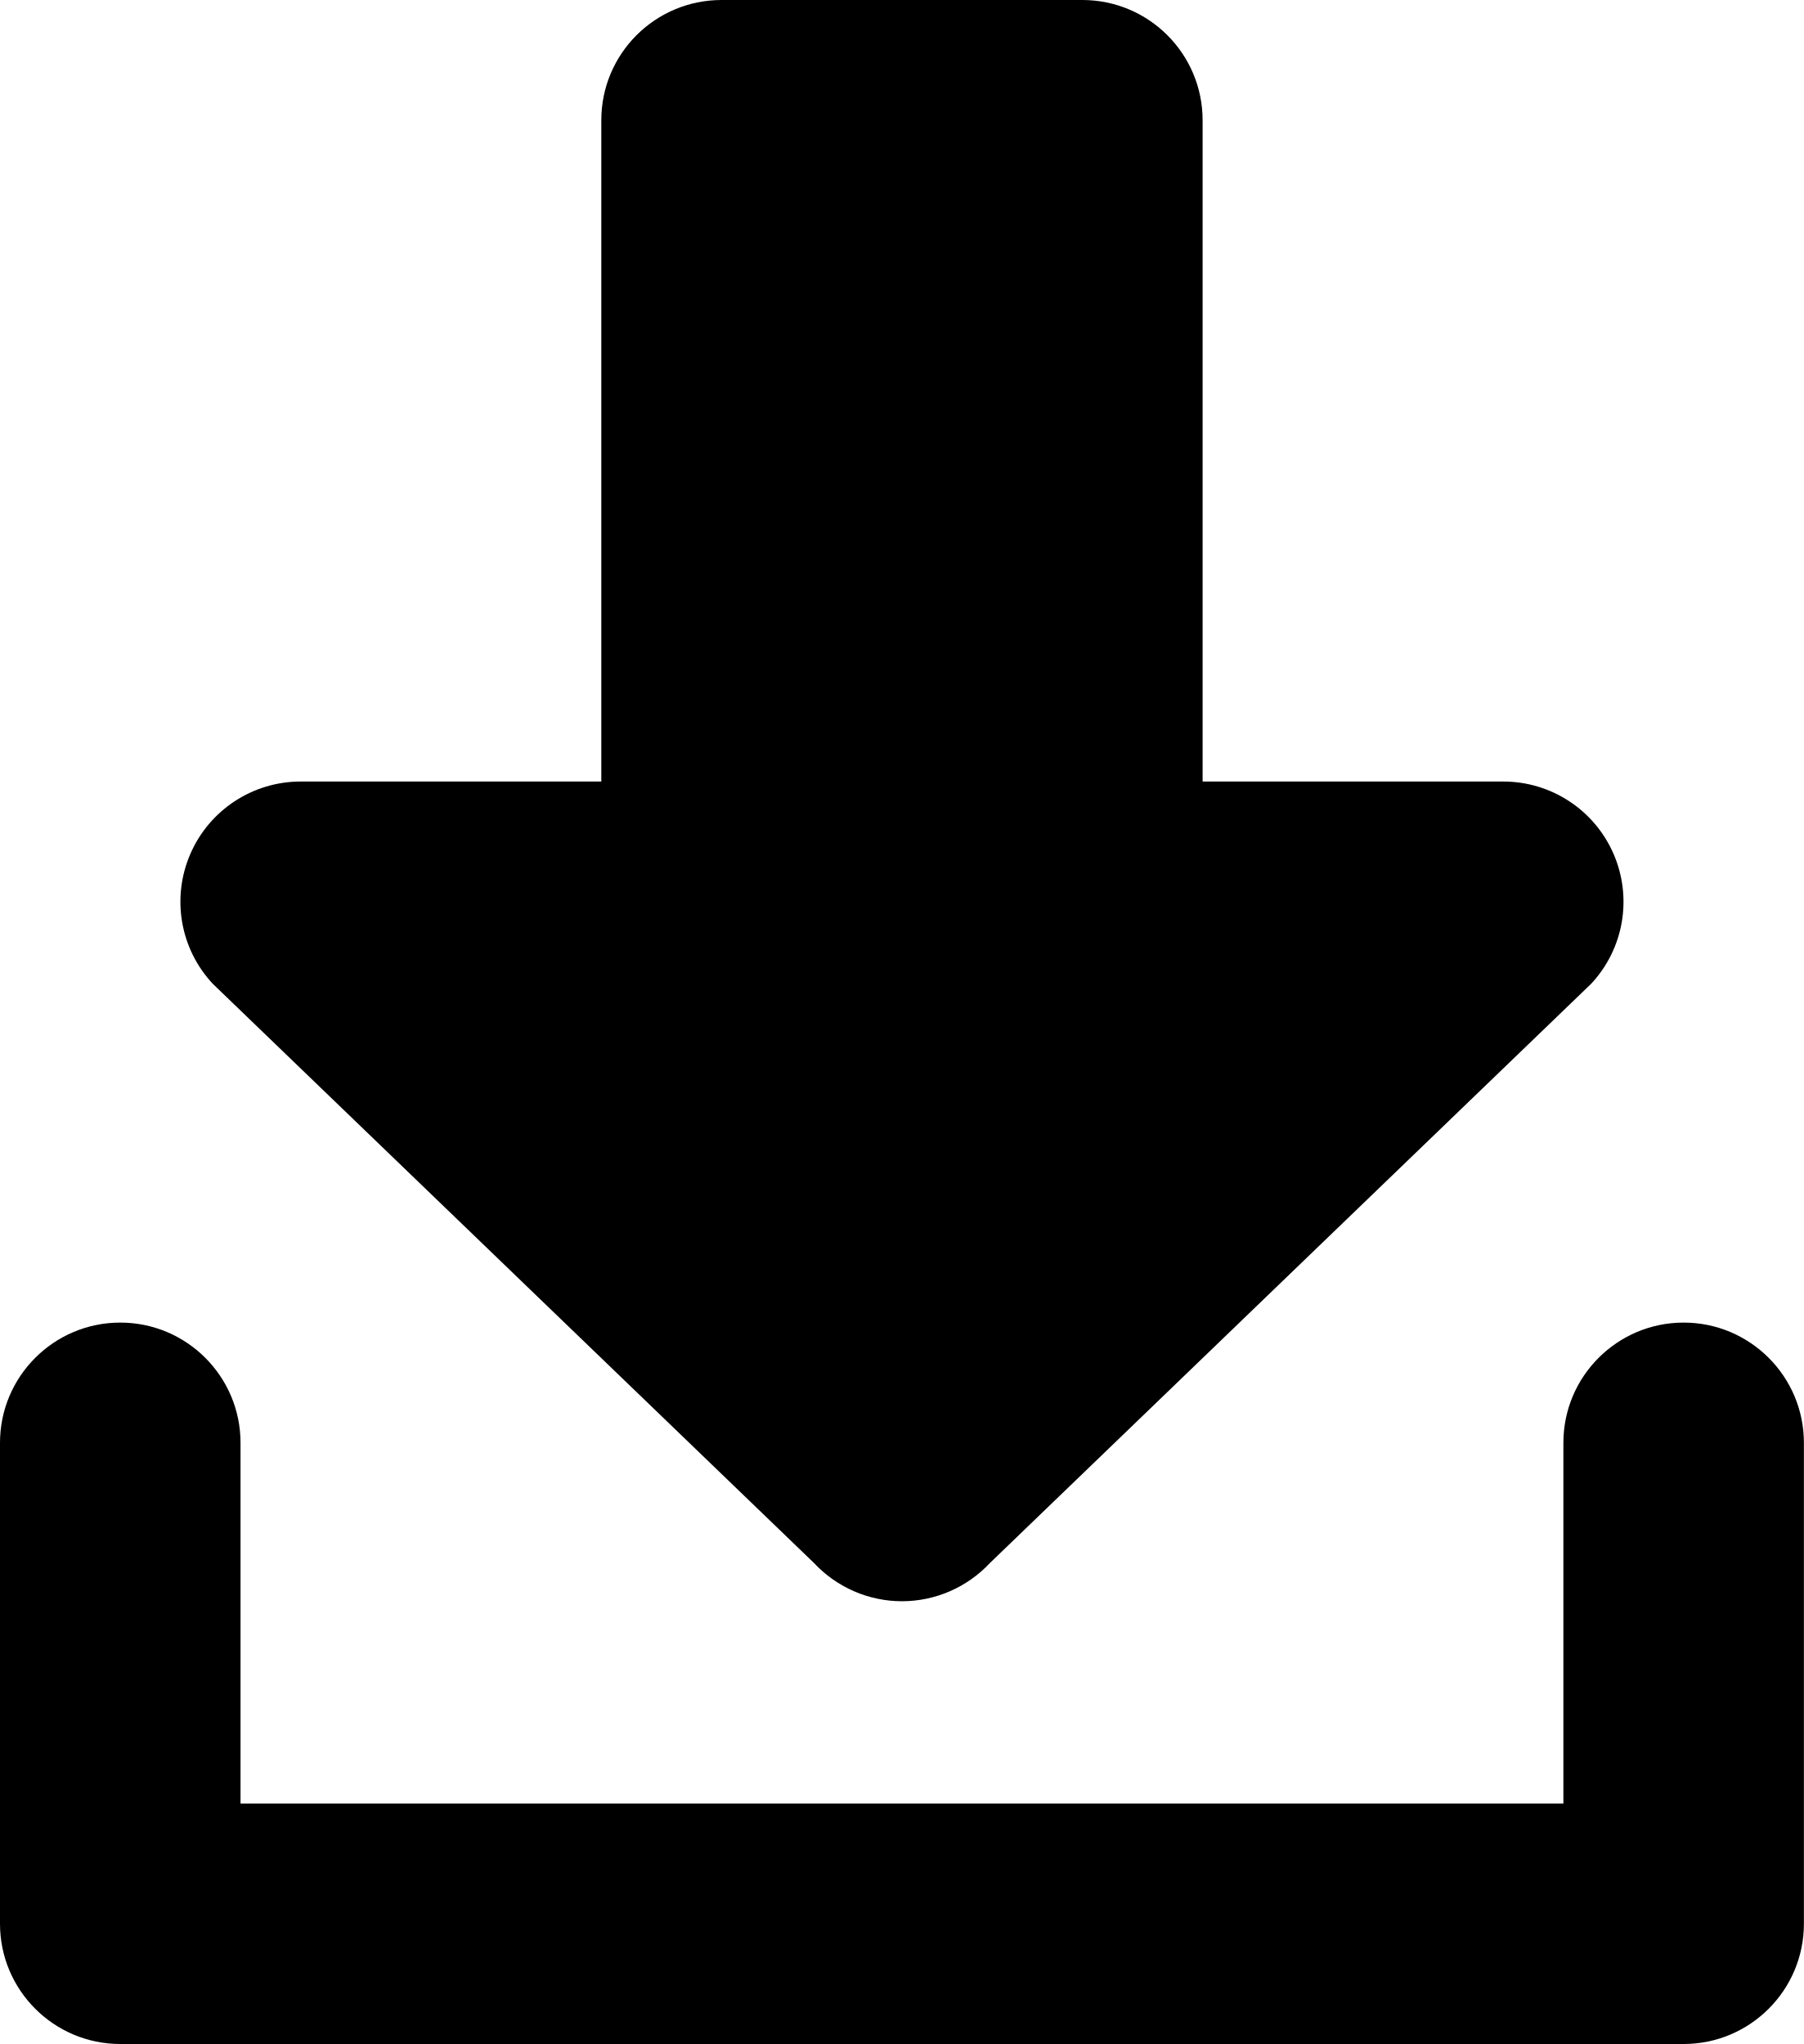
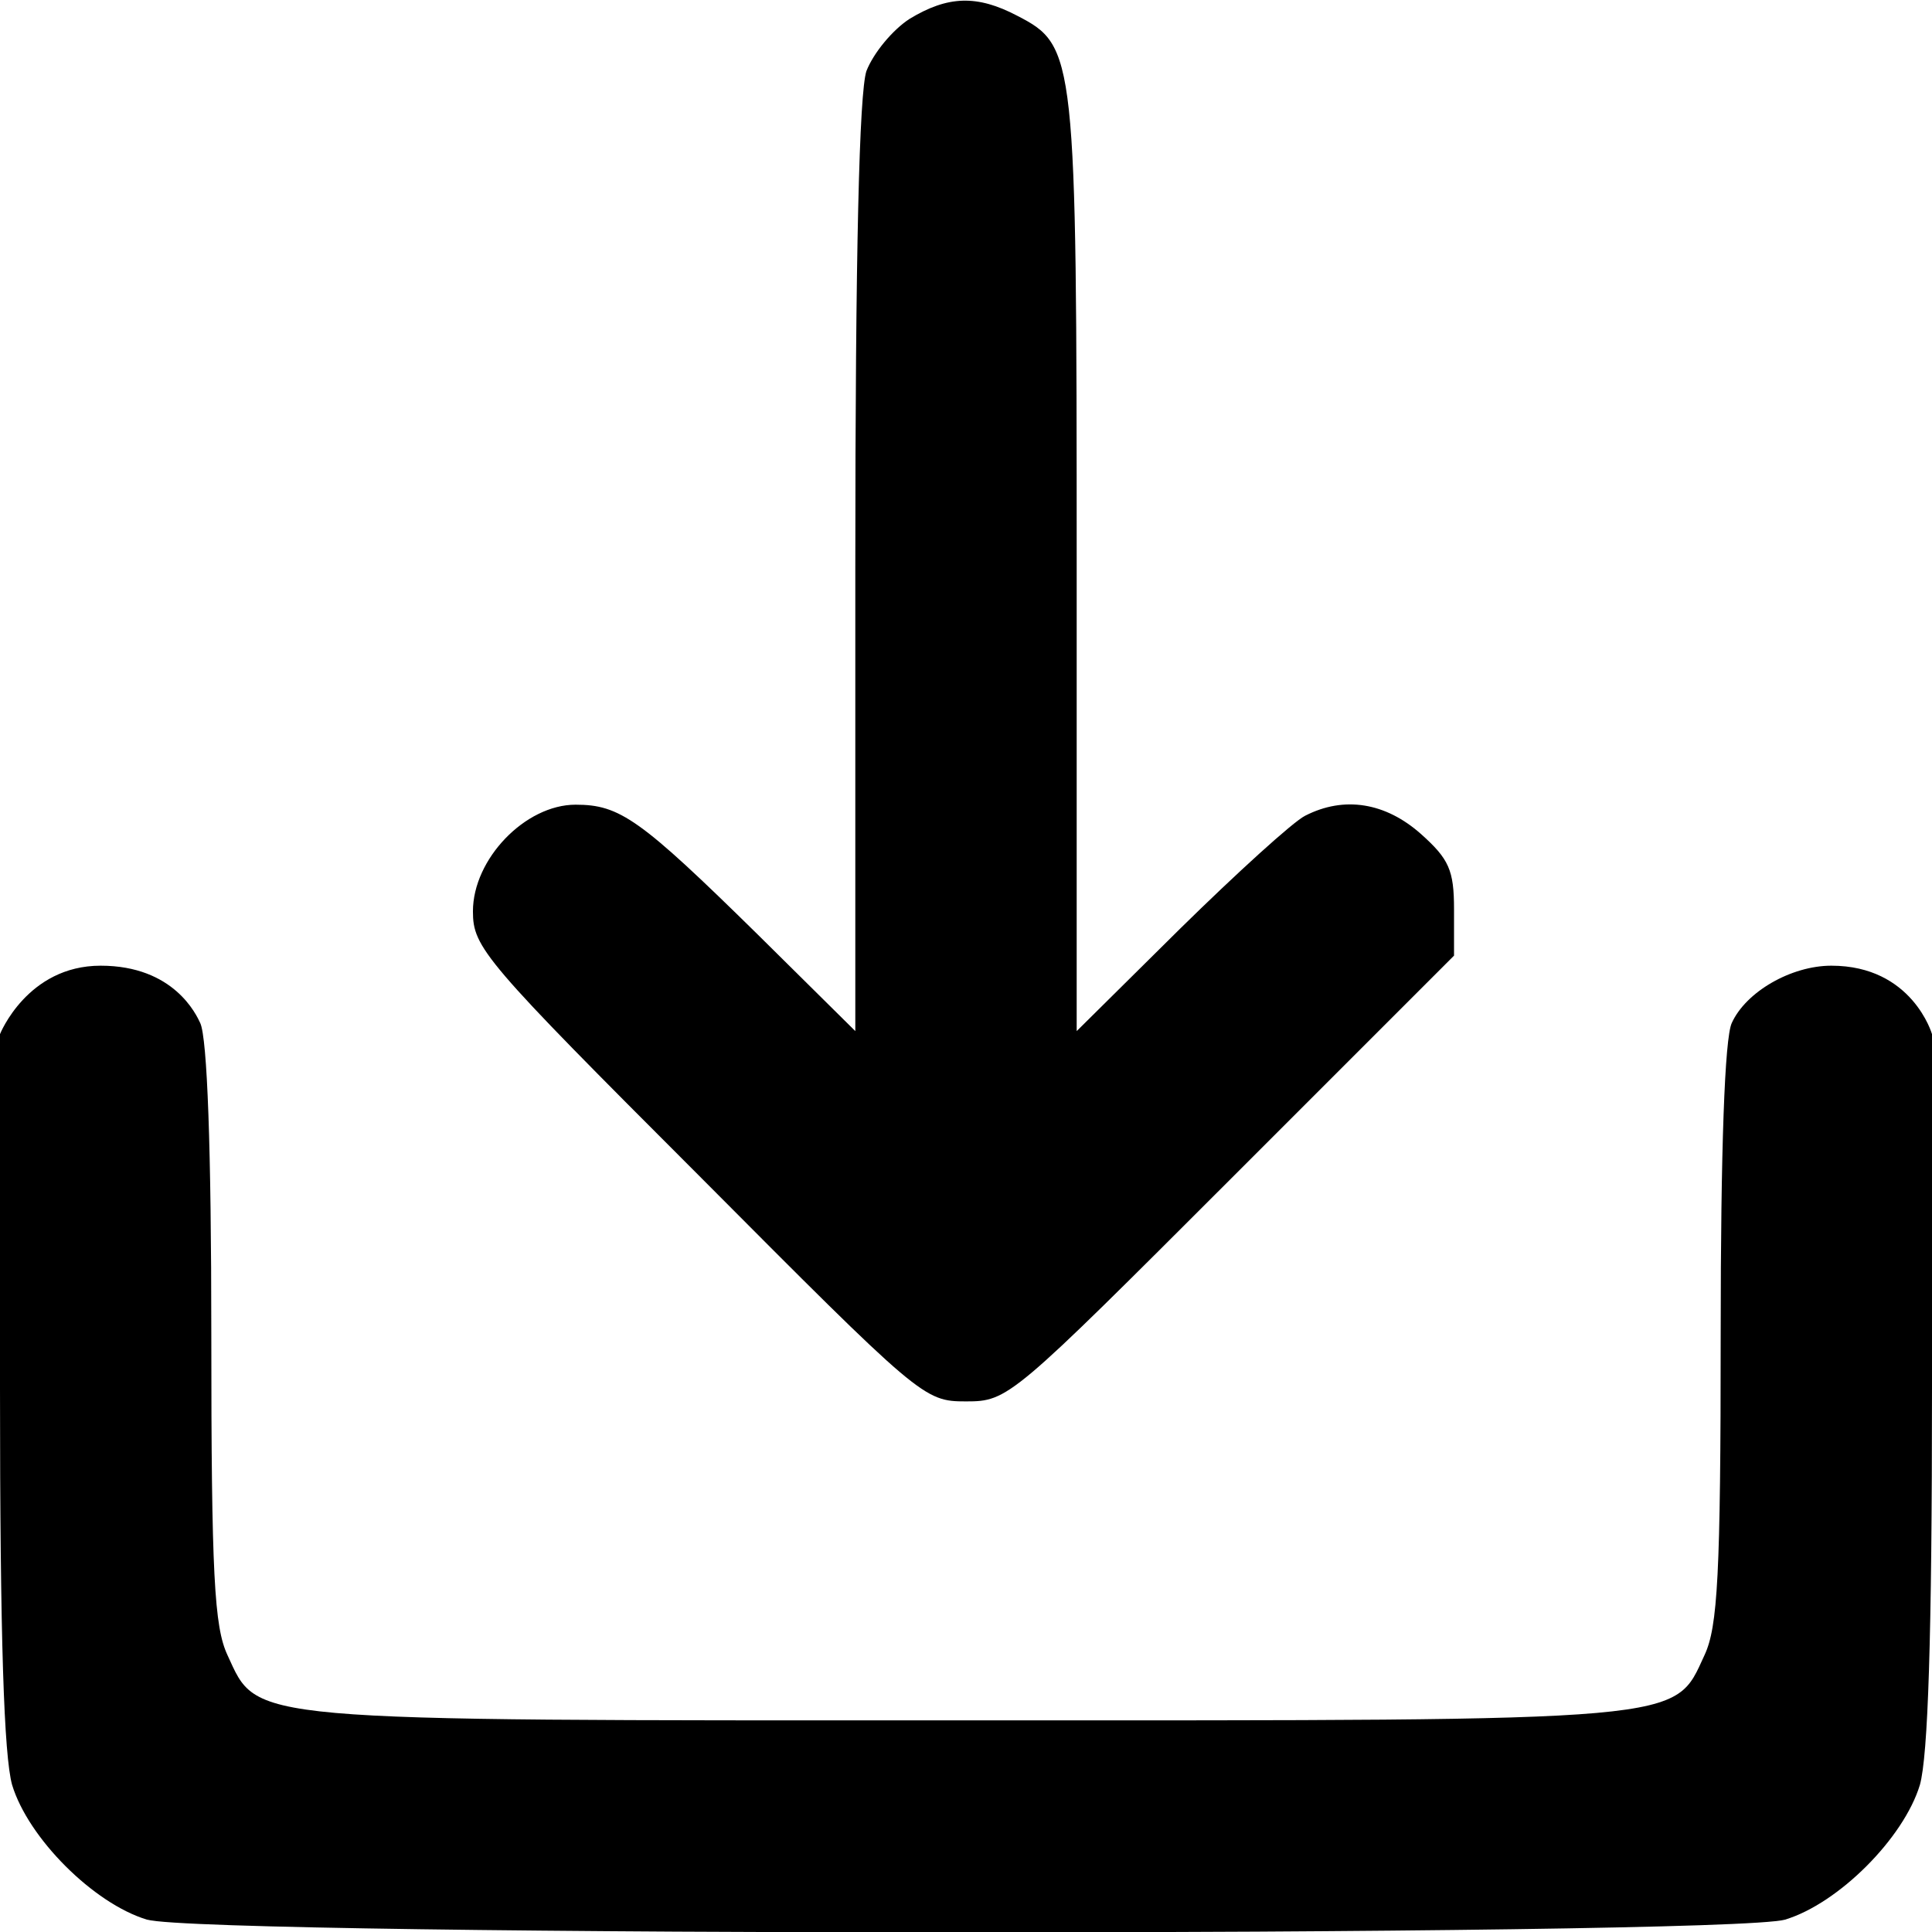
- <svg xmlns="http://www.w3.org/2000/svg" version="1.1" width="100%" height="100%" viewBox="0, 0, 838.235, 950">
-   <g id="Export" transform="translate(-92.882, -37)">
-     <g>
-       <path d="M471.152,763.47 C481.714,774.759 496.495,781.213 512.002,781.213 C527.51,781.213 542.29,774.759 552.852,763.47 L832.264,494.229 C847.464,477.94 851.515,454.246 842.658,433.848 C833.801,413.451 813.683,400.235 791.414,400.235 L651.708,400.235 L651.708,92.882 C651.708,62.007 626.673,37 595.826,37 L428.179,37 C397.304,37 372.296,62.007 372.296,92.882 L372.296,400.235 L232.59,400.235 C210.321,400.235 190.204,413.451 181.346,433.848 C172.489,454.246 176.54,477.94 191.74,494.229 z" fill="#000000" />
-       <path d="M875.235,651.706 C844.388,651.706 819.353,676.741 819.353,707.588 L819.353,875.235 L204.647,875.235 L204.647,707.588 C204.647,676.741 179.612,651.706 148.765,651.706 C117.918,651.706 92.882,676.741 92.882,707.588 L92.882,931.118 C92.882,961.965 117.918,987 148.765,987 L875.235,987 C906.082,987 931.118,961.965 931.118,931.118 L931.118,707.588 C931.118,676.741 906.082,651.706 875.235,651.706" fill="#000000" />
-     </g>
+ <svg xmlns="http://www.w3.org/2000/svg" width="100%" height="100%" viewBox="0 0 16 16" version="1.1" xml:space="preserve" style="fill-rule:evenodd;clip-rule:evenodd;stroke-linejoin:round;stroke-miterlimit:2;">
+   <g id="save" transform="matrix(0.00833333,0,0,-0.00833333,-2.66667,18.6641)">
+     <path d="M1224,2221C1207,2210 1188,2187 1181,2169C1174,2147 1170,1993 1170,1676L1170,1215L1073,1311C956,1426 936,1440 892,1440C842,1440 790,1386 790,1334C790,1298 801,1285 1014,1072C1235,850 1238,847 1280,847C1322,847 1325,850 1544,1069L1765,1290L1765,1336C1765,1375 1760,1386 1732,1411C1697,1442 1656,1449 1617,1429C1605,1423 1549,1372 1493,1317L1390,1215L1390,1678C1390,2186 1389,2194 1331,2224C1291,2245 1262,2244 1224,2221Z" style="fill-rule:nonzero;" />
+     <path d="M420,1280C347.096,1280 320,1212 320,1212L320,860C320,610 324,495 332,466C348,413 413,348 466,332C525,315 2035,315 2094,332C2147,348 2212,413 2228,466C2236,495 2240,610 2240,860L2240,1212C2240,1212 2220.45,1280 2140,1280C2100,1280 2055,1254 2041,1223C2034,1208 2030,1098 2030,914C2030,674 2027,623 2014,595C1983,528 2003,530 1280,530C557,530 577,528 546,595C533,623 530,674 530,914C530,1098 526,1208 519,1223C515.15,1231.25 492.904,1280 420,1280Z" style="fill-rule:nonzero;" />
  </g>
</svg>
